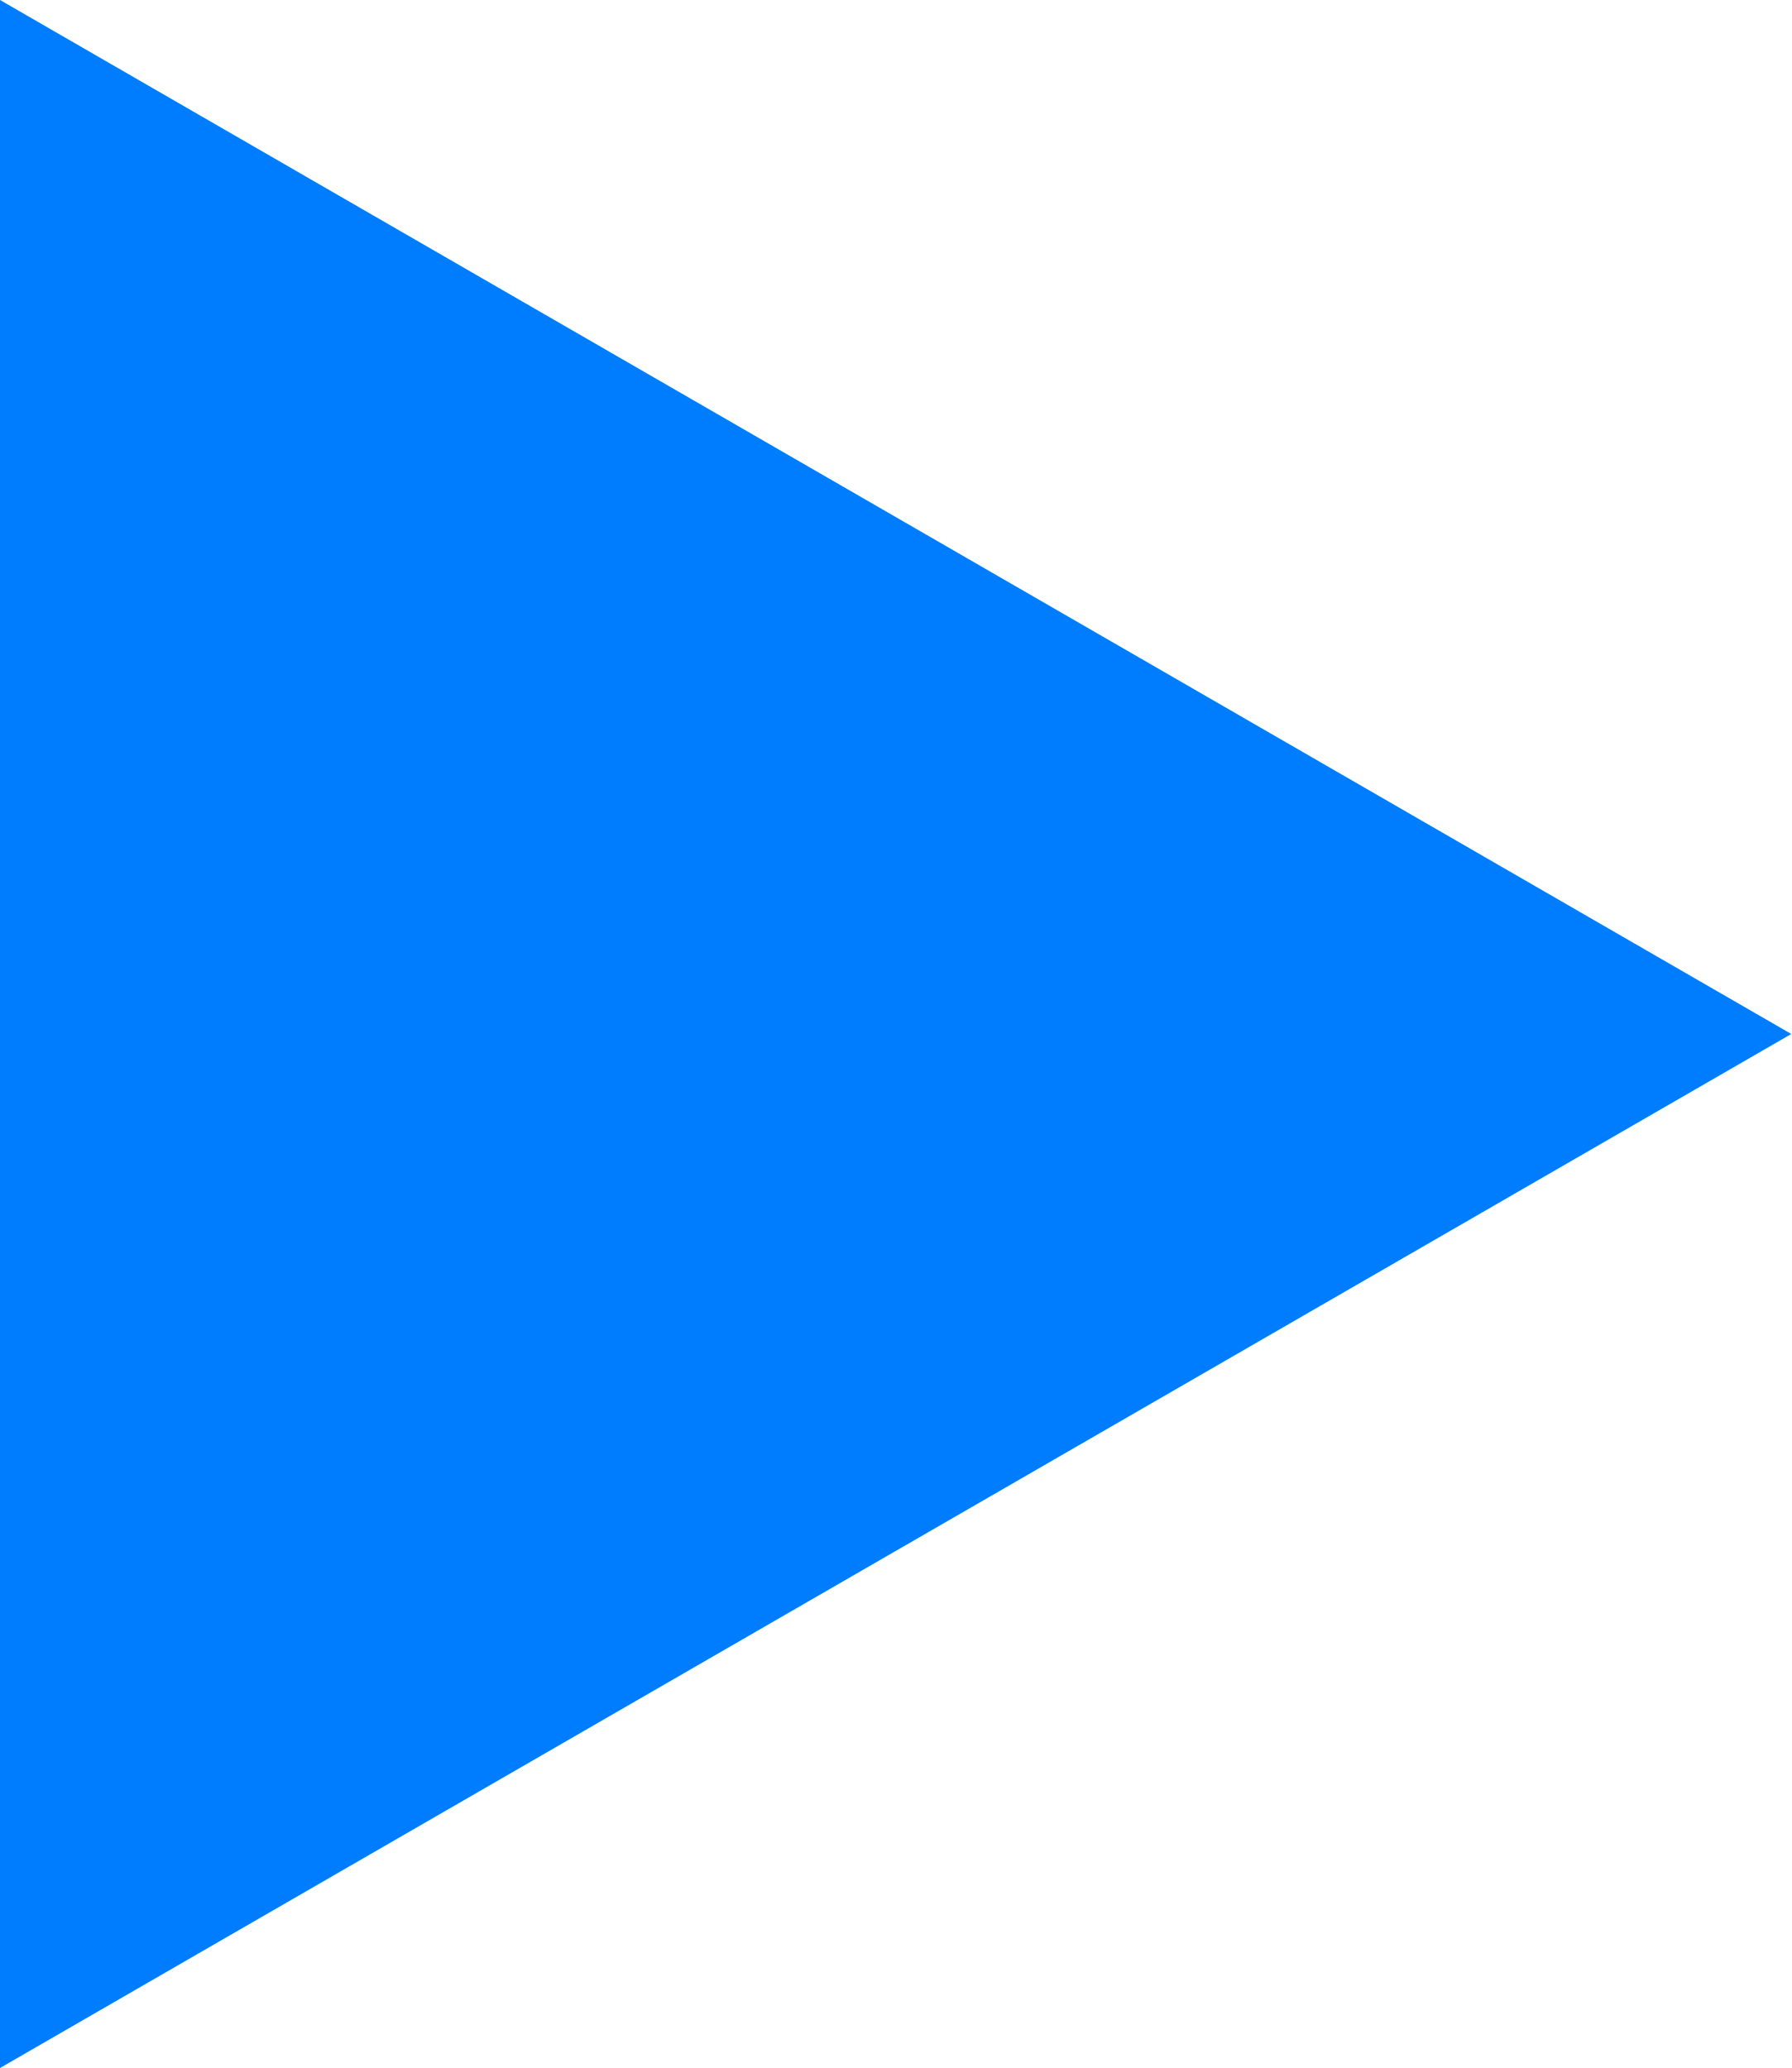
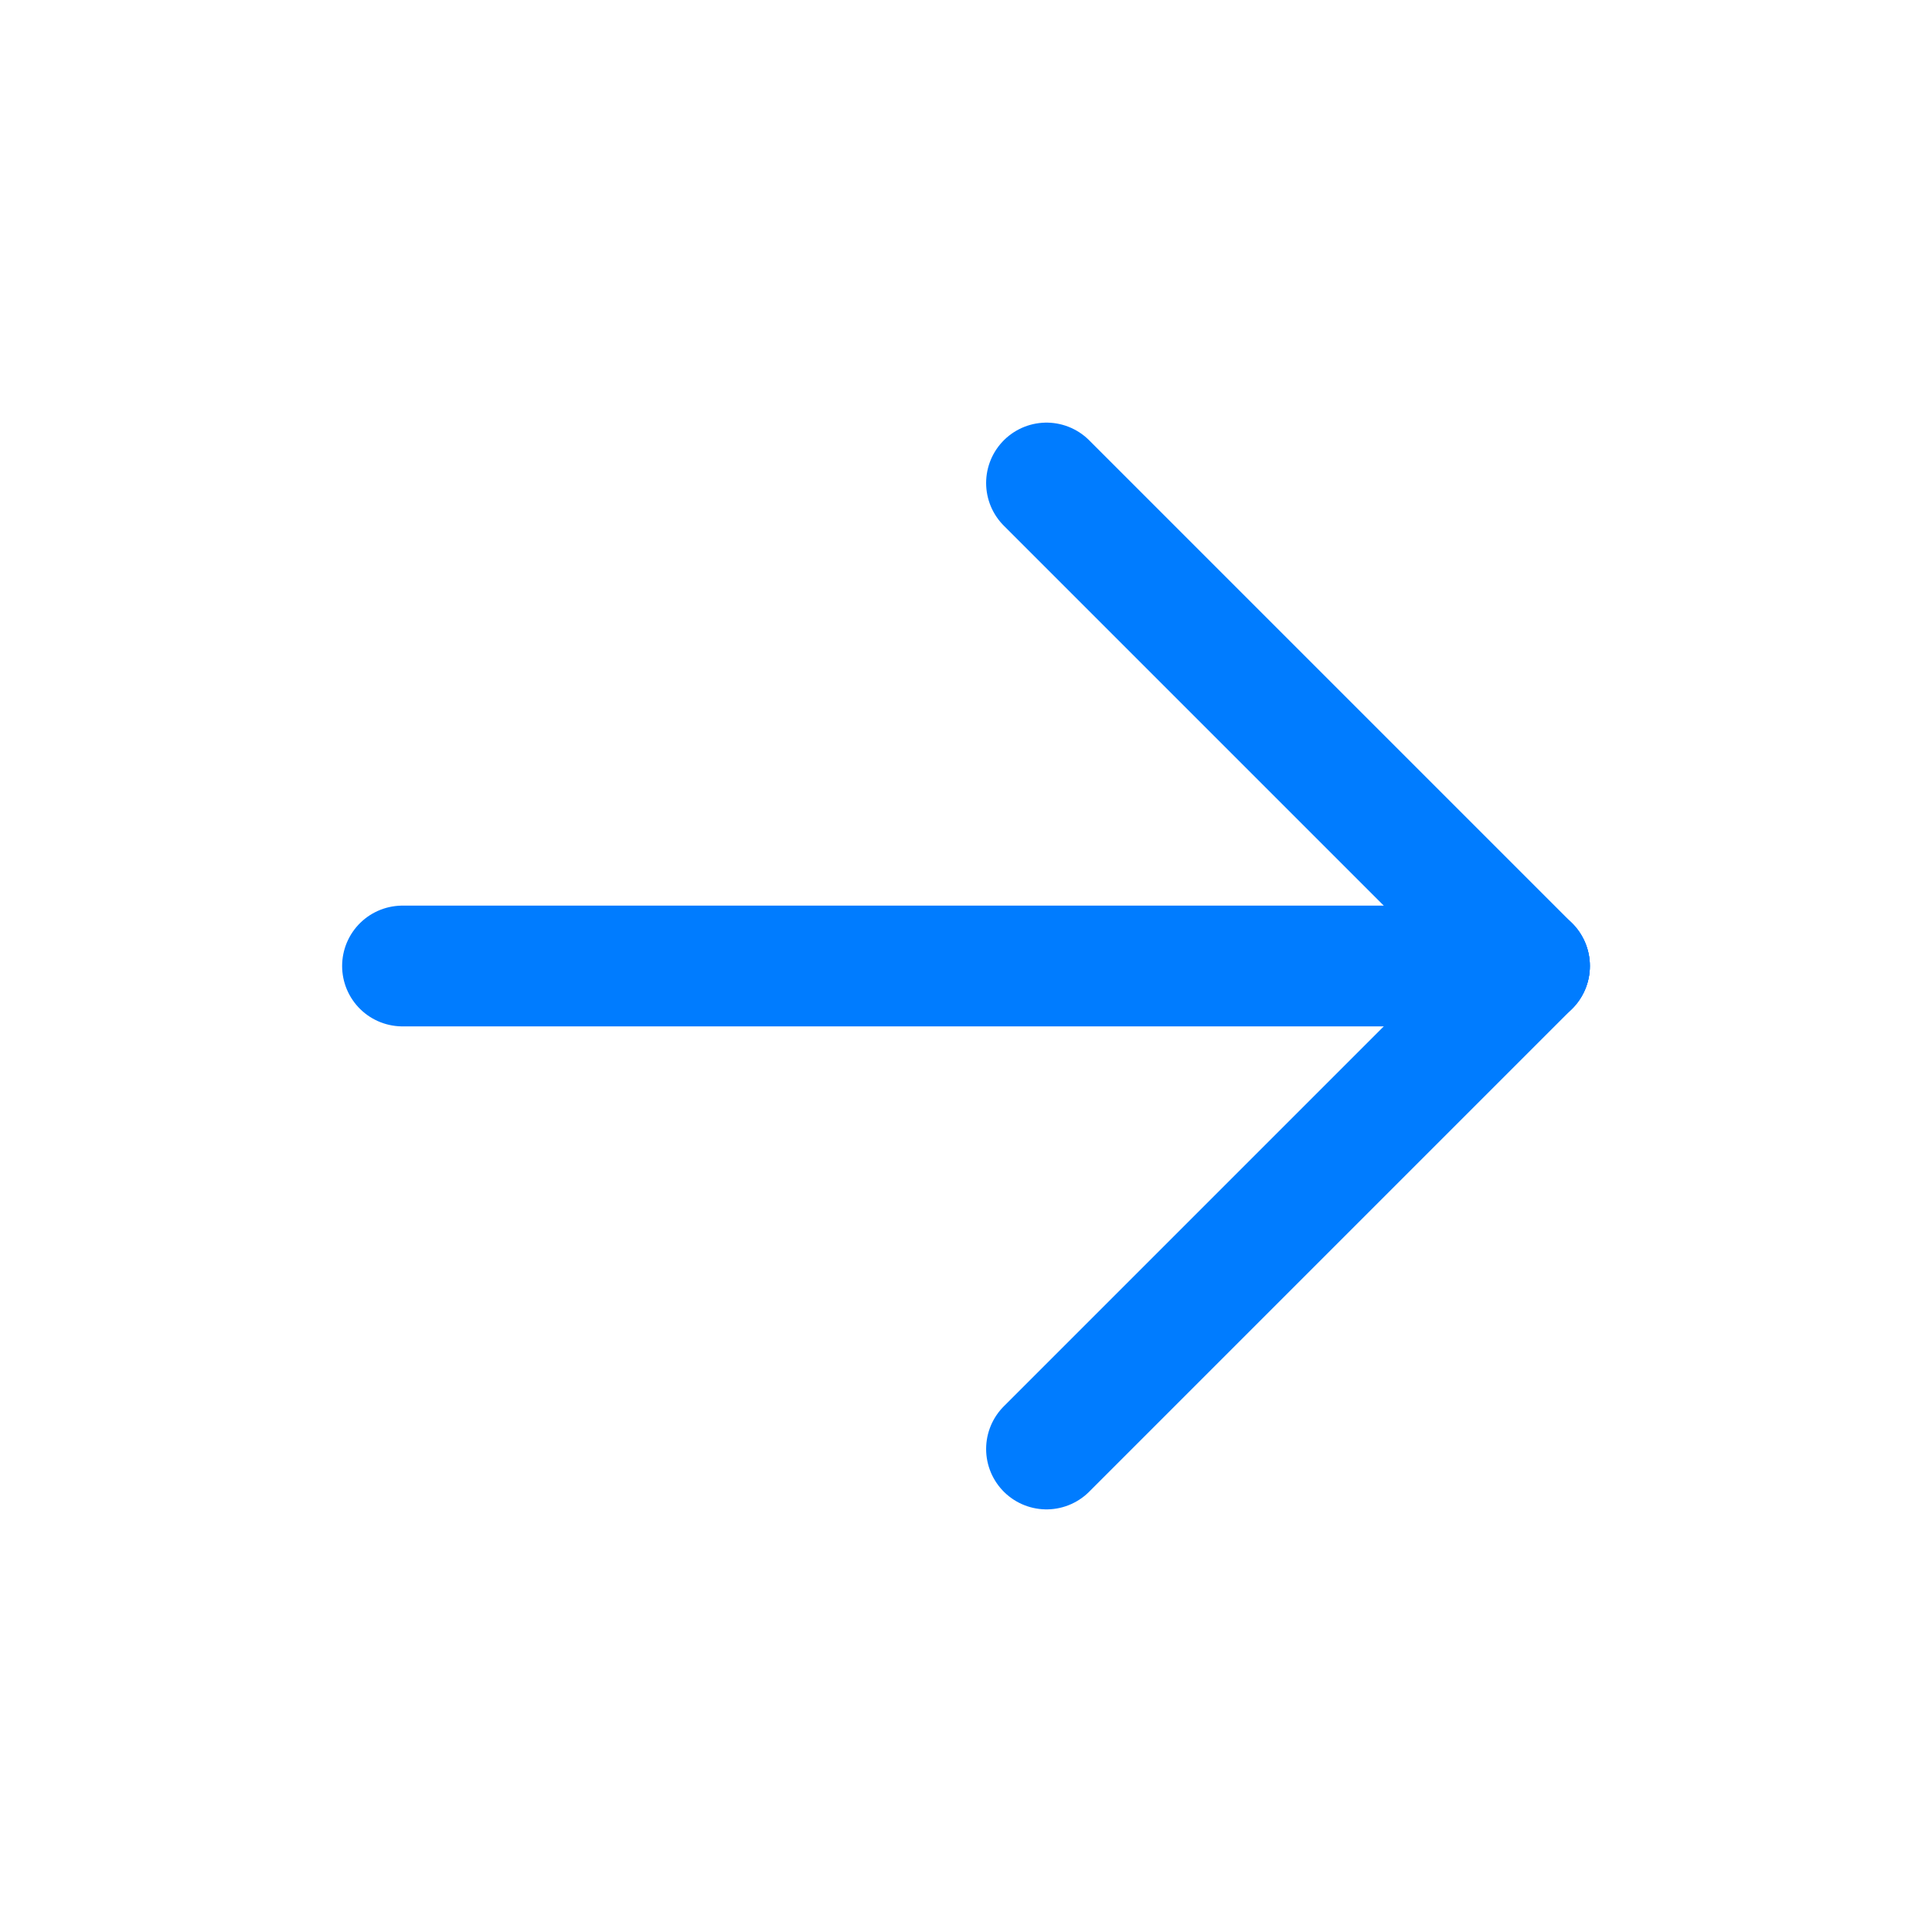
- <svg xmlns="http://www.w3.org/2000/svg" width="27.876" height="32.188" viewBox="0 0 27.876 32.188">
-   <path id="Path_287" data-name="Path 287" d="M1589.957,2902.662v-16.094l13.938,8.047,13.938,8.047-13.938,8.047-13.938,8.047Z" transform="translate(-1589.957 -2886.568)" fill="#007cff" />
+ <svg xmlns="http://www.w3.org/2000/svg" class="icon icon-tabler icon-tabler-arrow-right" width="44" height="44" viewBox="0 0 24 24" stroke-width="1.5" stroke="#007cff" fill="none" stroke-linecap="round" stroke-linejoin="round">
+   <path stroke="none" d="M0 0h24v24H0z" fill="none" />
+   <line x1="5" y1="12" x2="19" y2="12" />
+   <line x1="13" y1="18" x2="19" y2="12" />
+   <line x1="13" y1="6" x2="19" y2="12" />
</svg>
